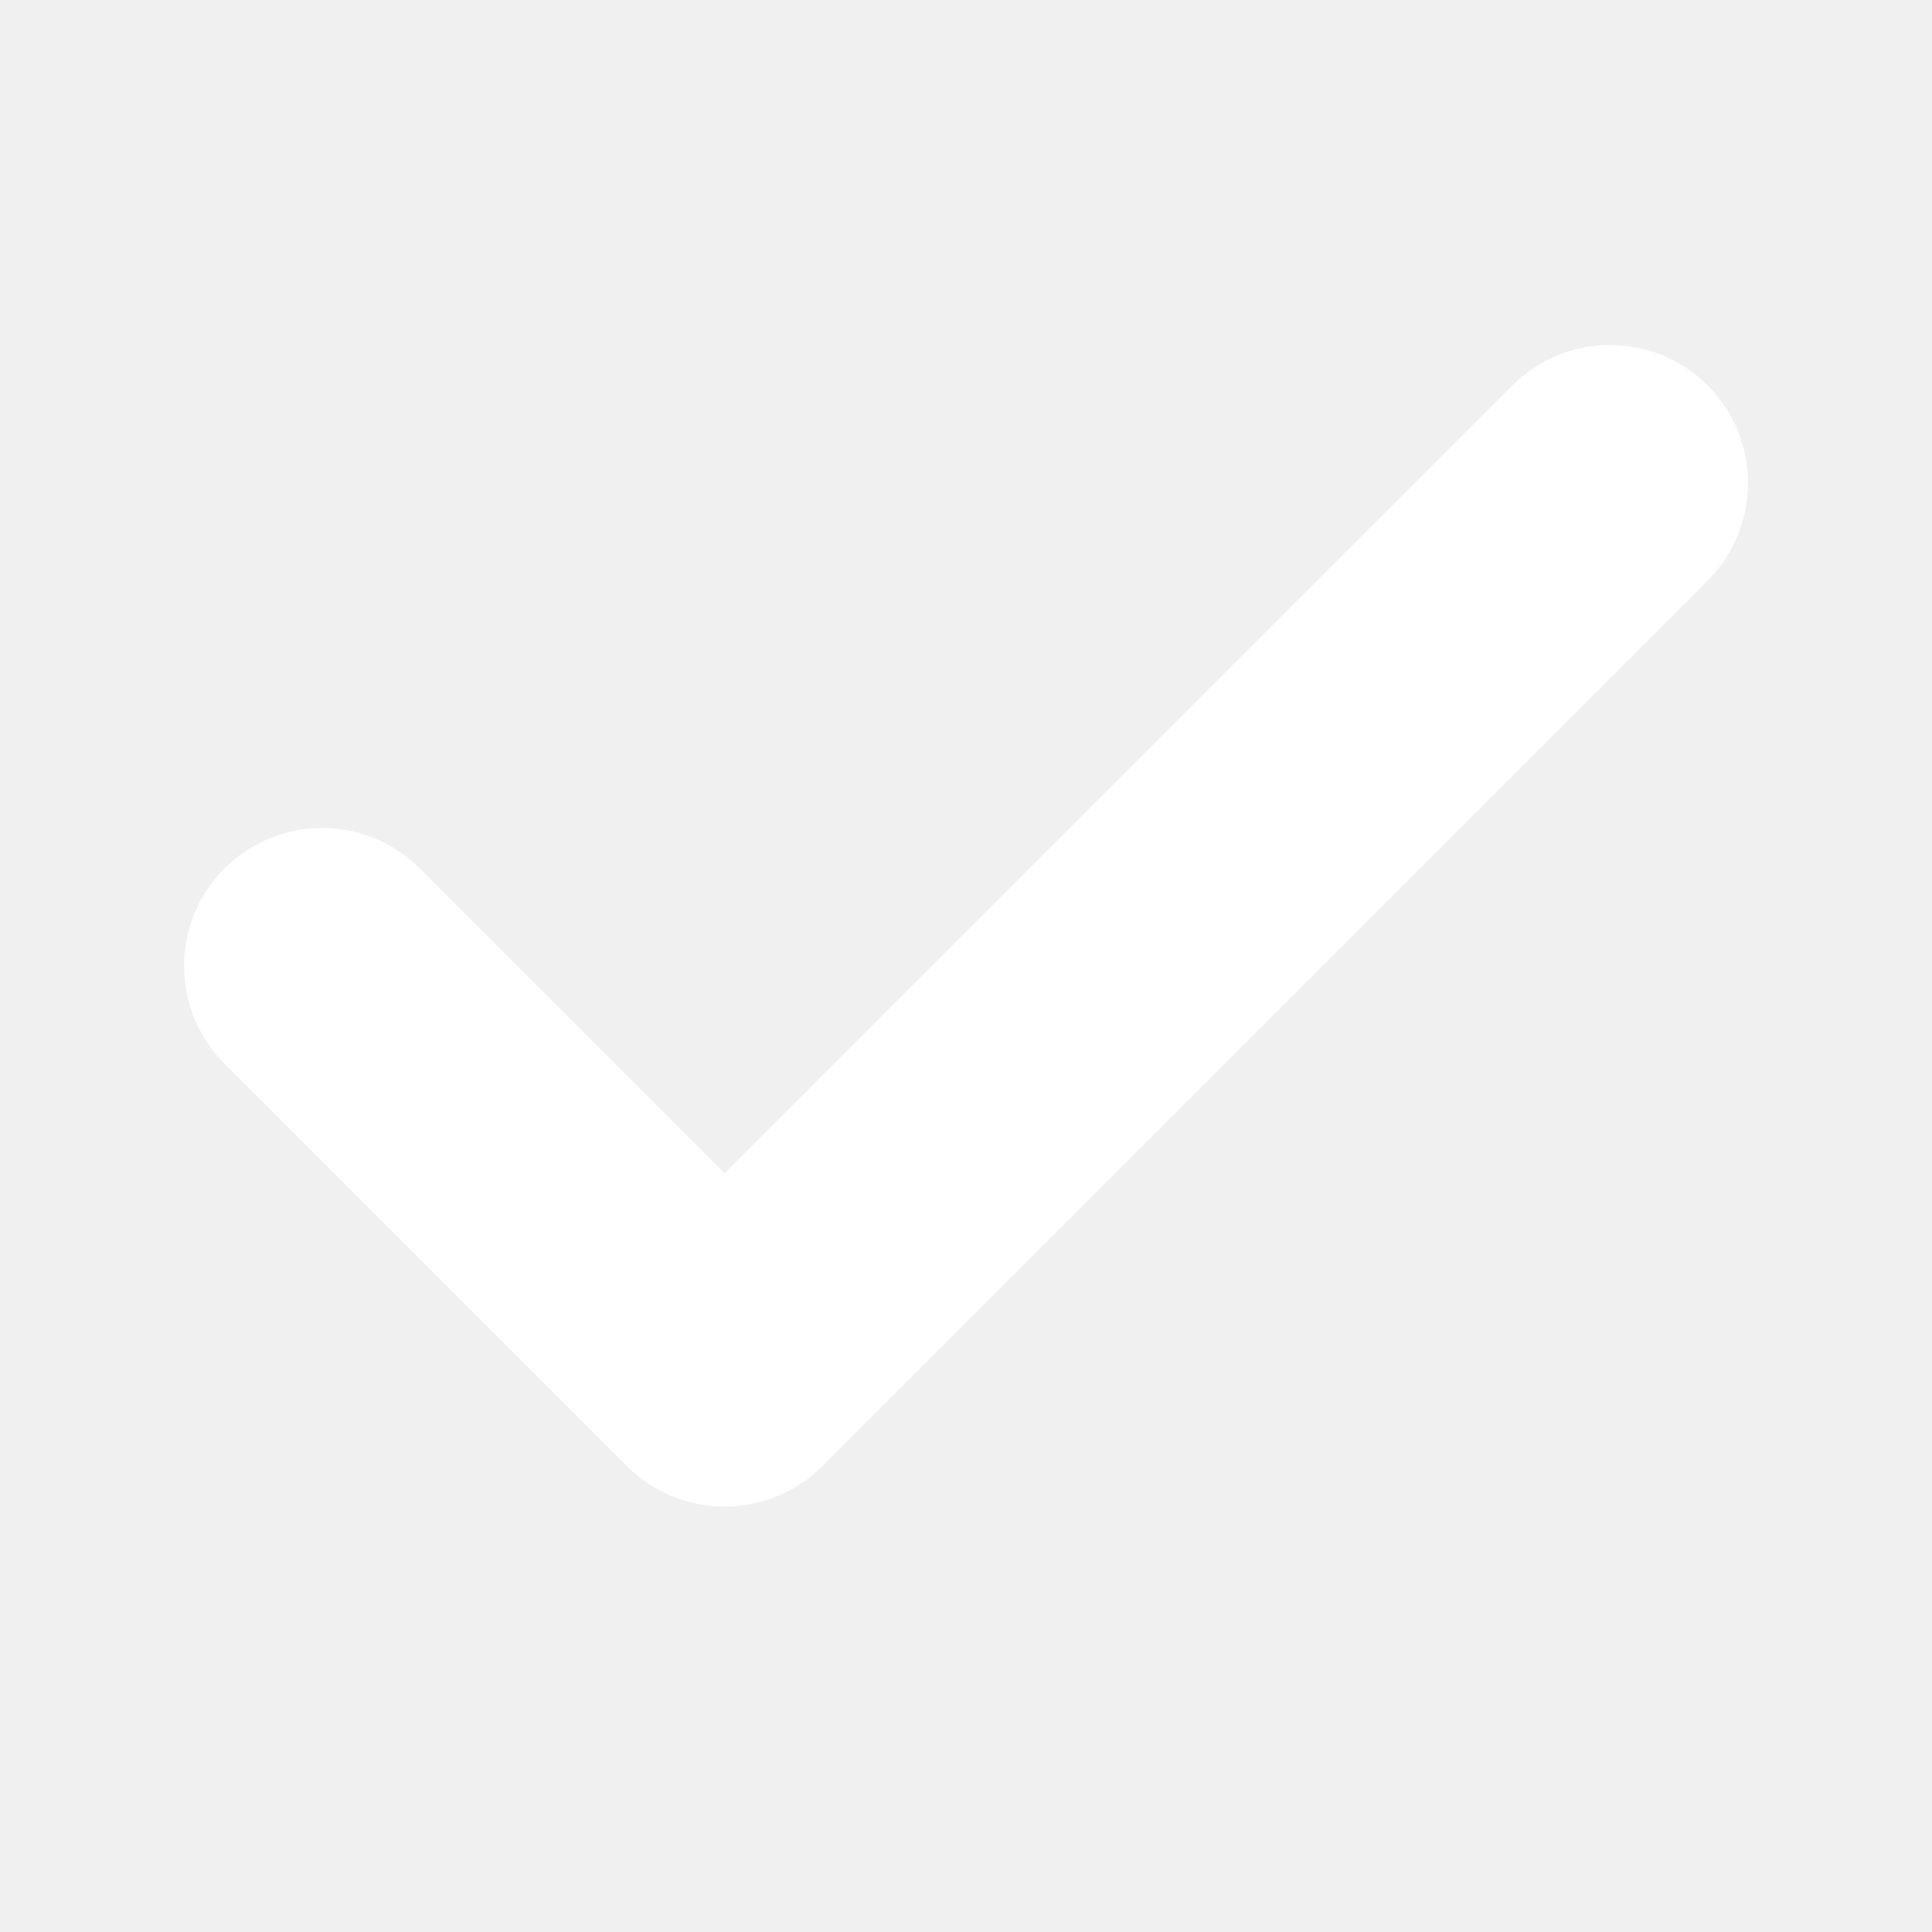
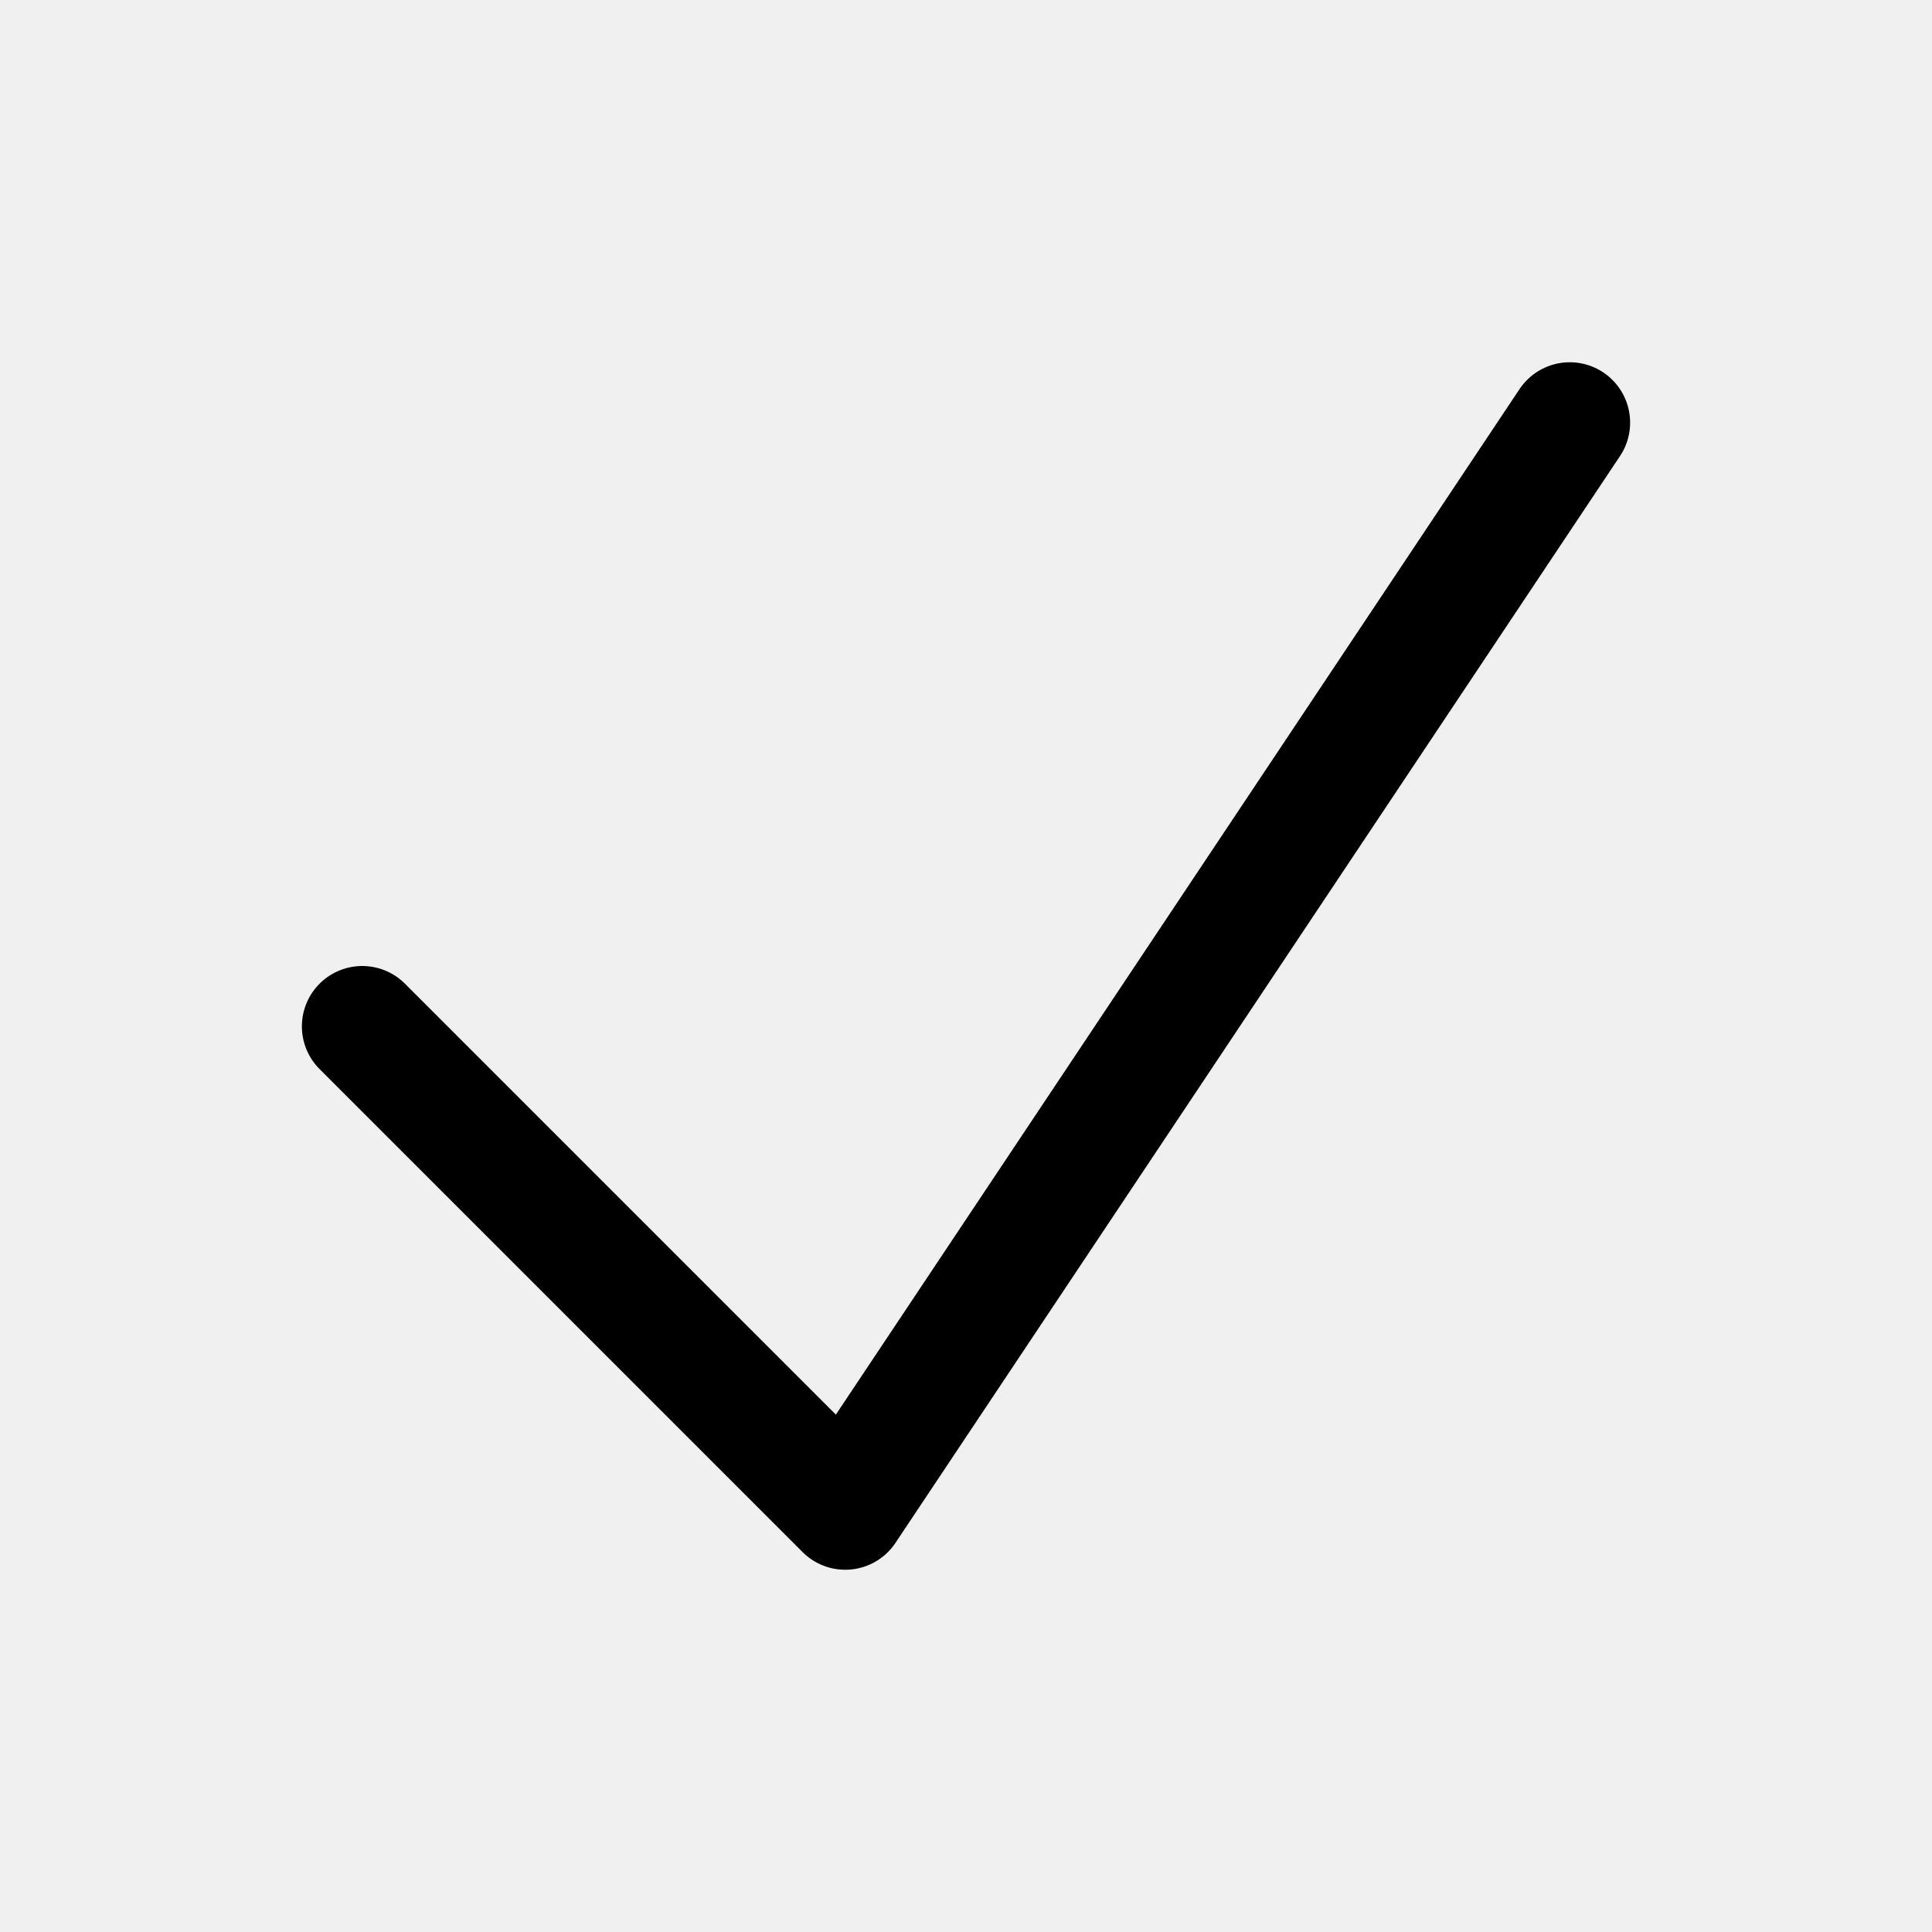
- <svg xmlns="http://www.w3.org/2000/svg" width="14" height="14" viewBox="0 0 14 14" fill="none">
-   <path d="M11.667 3.5L5.251 9.917L2.334 7" stroke="white" stroke-width="2" stroke-linecap="round" stroke-linejoin="round" />
+ <svg xmlns="http://www.w3.org/2000/svg" fill="none" viewBox="0 0 24 24" stroke-width="1.5" stroke="currentColor" class="size-6">
+   <path stroke-linecap="round" stroke-linejoin="round" d="m4.5 12.75 6 6 9-13.5" />
</svg>
